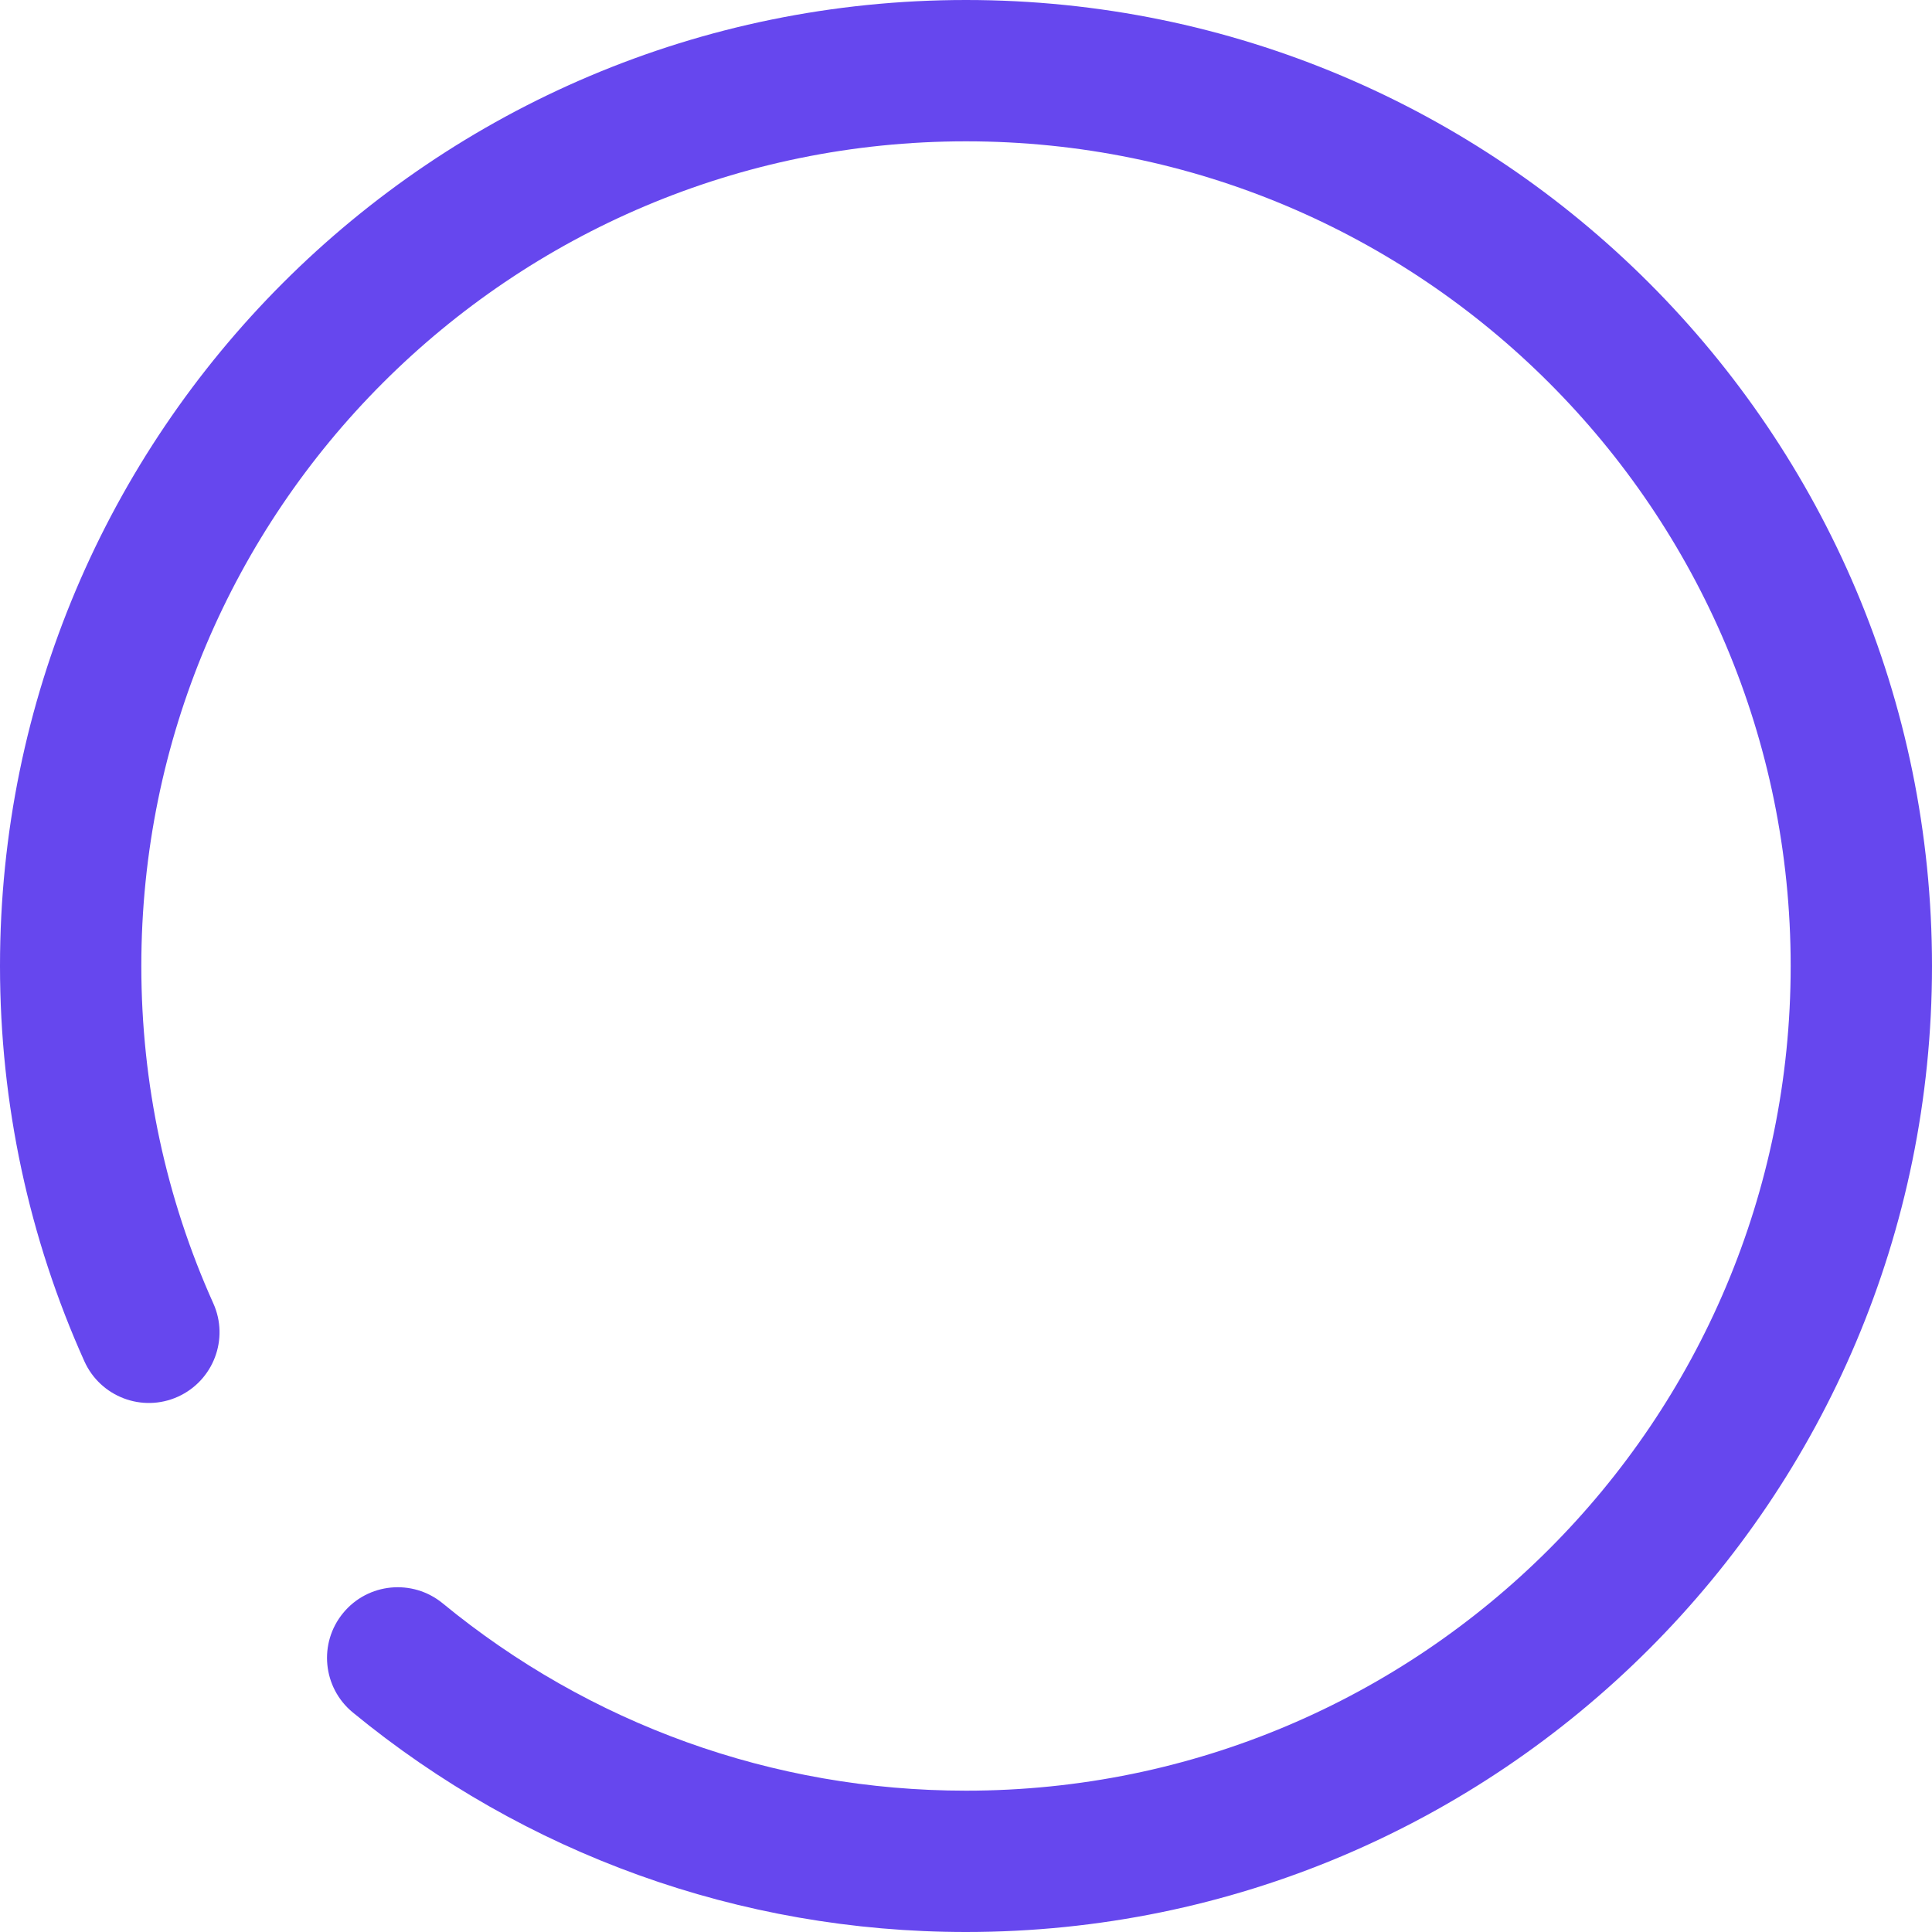
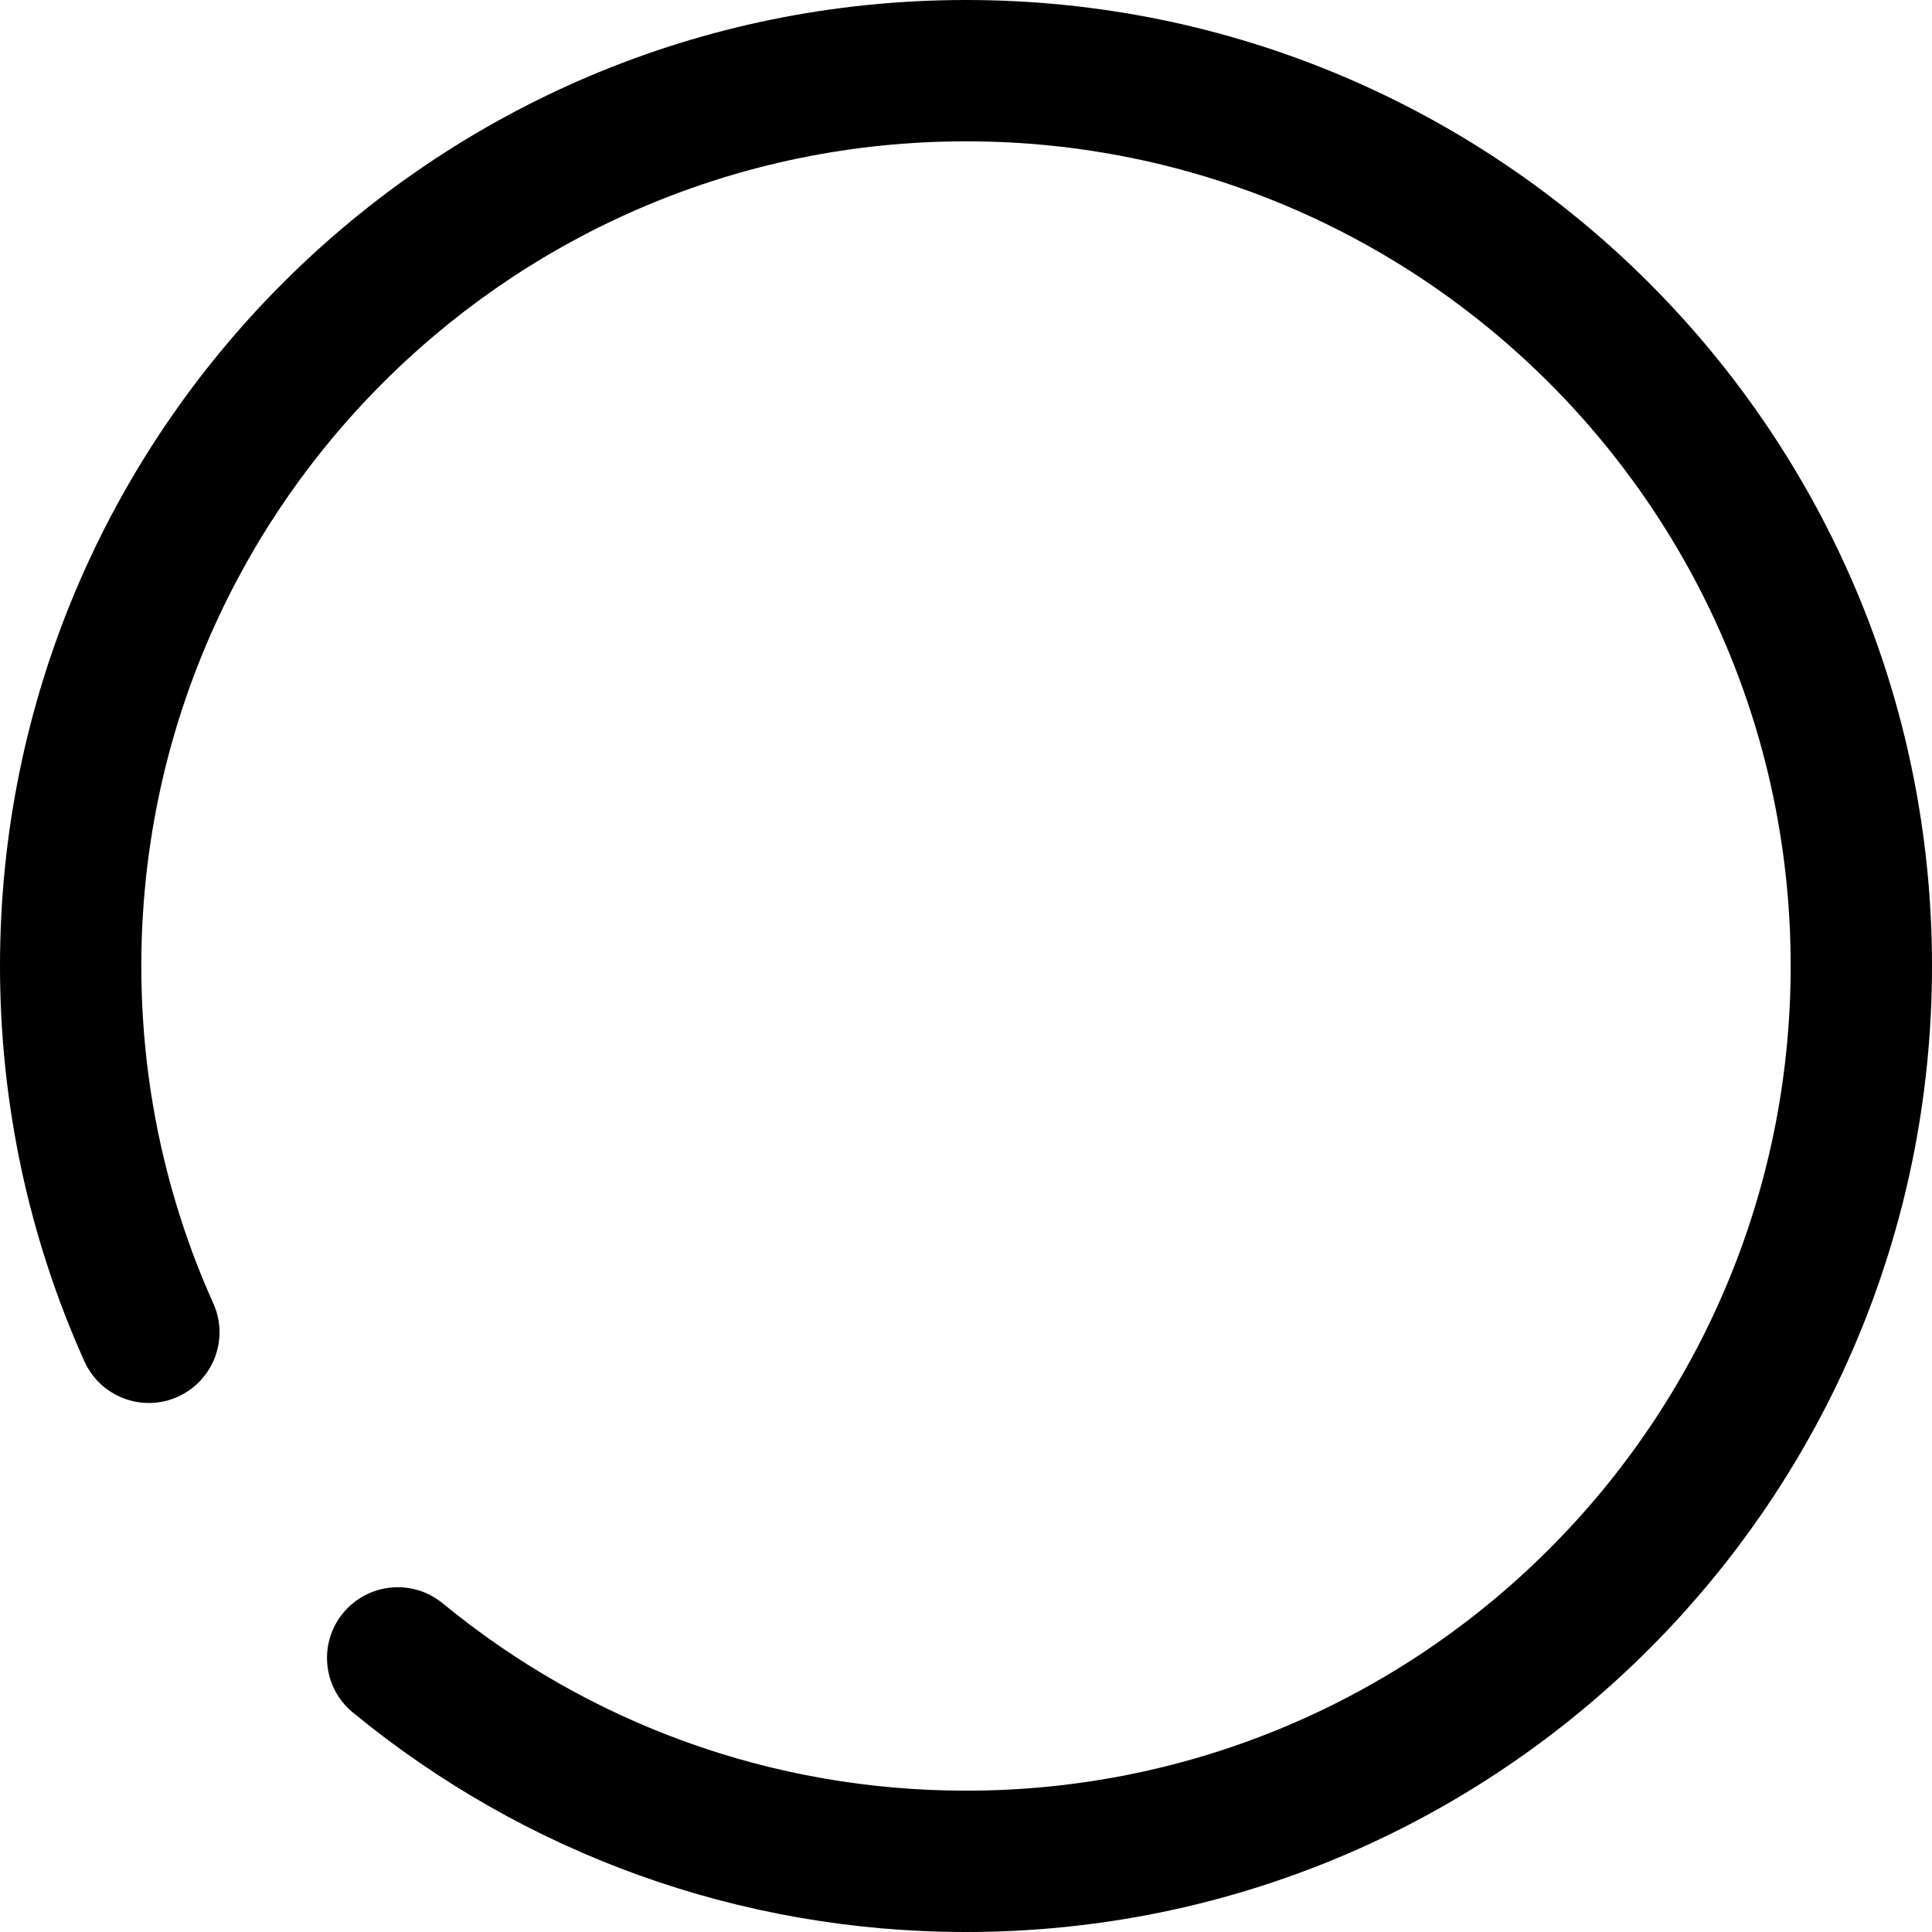
<svg xmlns="http://www.w3.org/2000/svg" width="20px" height="20px" viewBox="0 0 20 20" version="1.1">
  <g id="Page-1" stroke="none" stroke-width="1" fill="none" fill-rule="evenodd">
-     <g id="Artboard" transform="translate(-629, -385)" fill="#6647EE" fill-rule="nonzero">
+     <g id="Artboard" transform="translate(-629, -385)" fill="currentColor" fill-rule="nonzero">
      <path d="M631.208,398.492 C631.374,398.86 631.209,399.293 630.841,399.459 C630.472,399.625 630.039,399.46 629.873,399.091 C629.3,397.817 629,396.428 629,395 C629,389.477 633.477,385 639,385 C644.523,385 649,389.477 649,395 C649,400.523 644.523,405 639,405 C636.653,405 634.43,404.188 632.653,402.728 C632.34,402.471 632.295,402.01 632.552,401.698 C632.808,401.386 633.269,401.341 633.582,401.597 C635.099,402.844 636.995,403.537 639,403.537 C643.715,403.537 647.537,399.714 647.537,395 C647.537,390.285 643.715,386.463 639,386.463 C634.285,386.463 630.463,390.285 630.463,395 C630.463,396.221 630.719,397.405 631.208,398.492 Z" id="Path" />
    </g>
  </g>
</svg>
